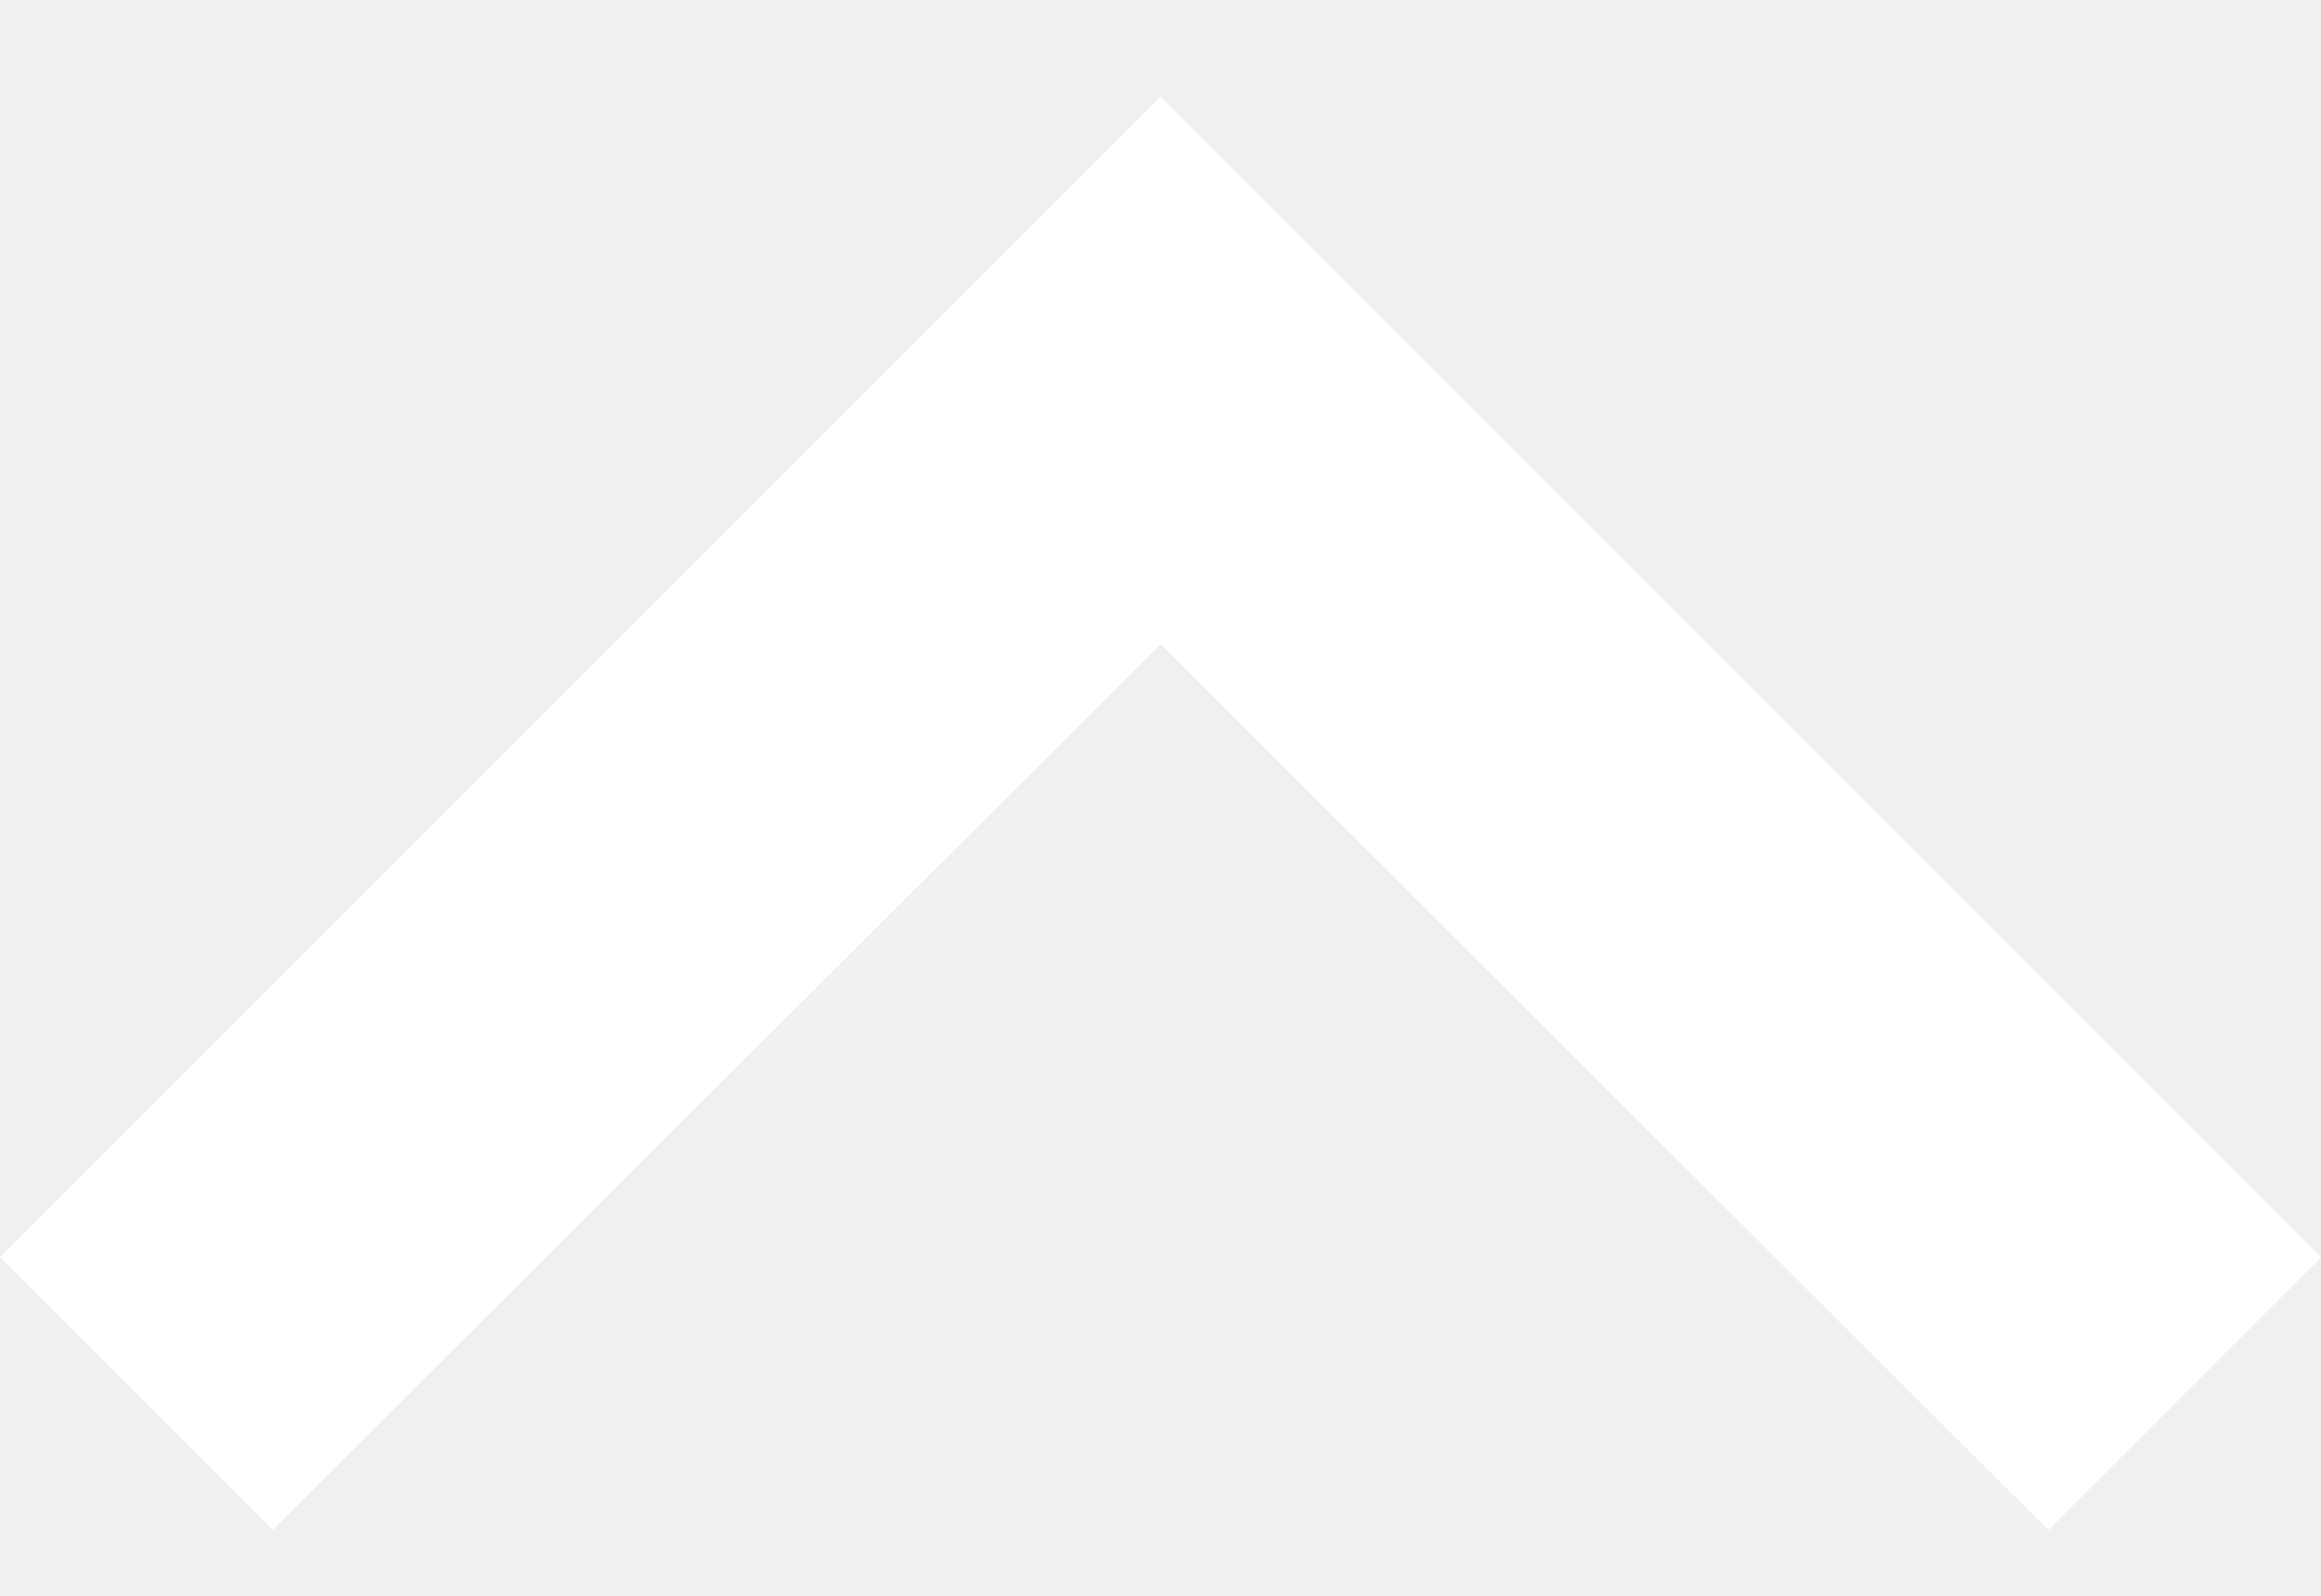
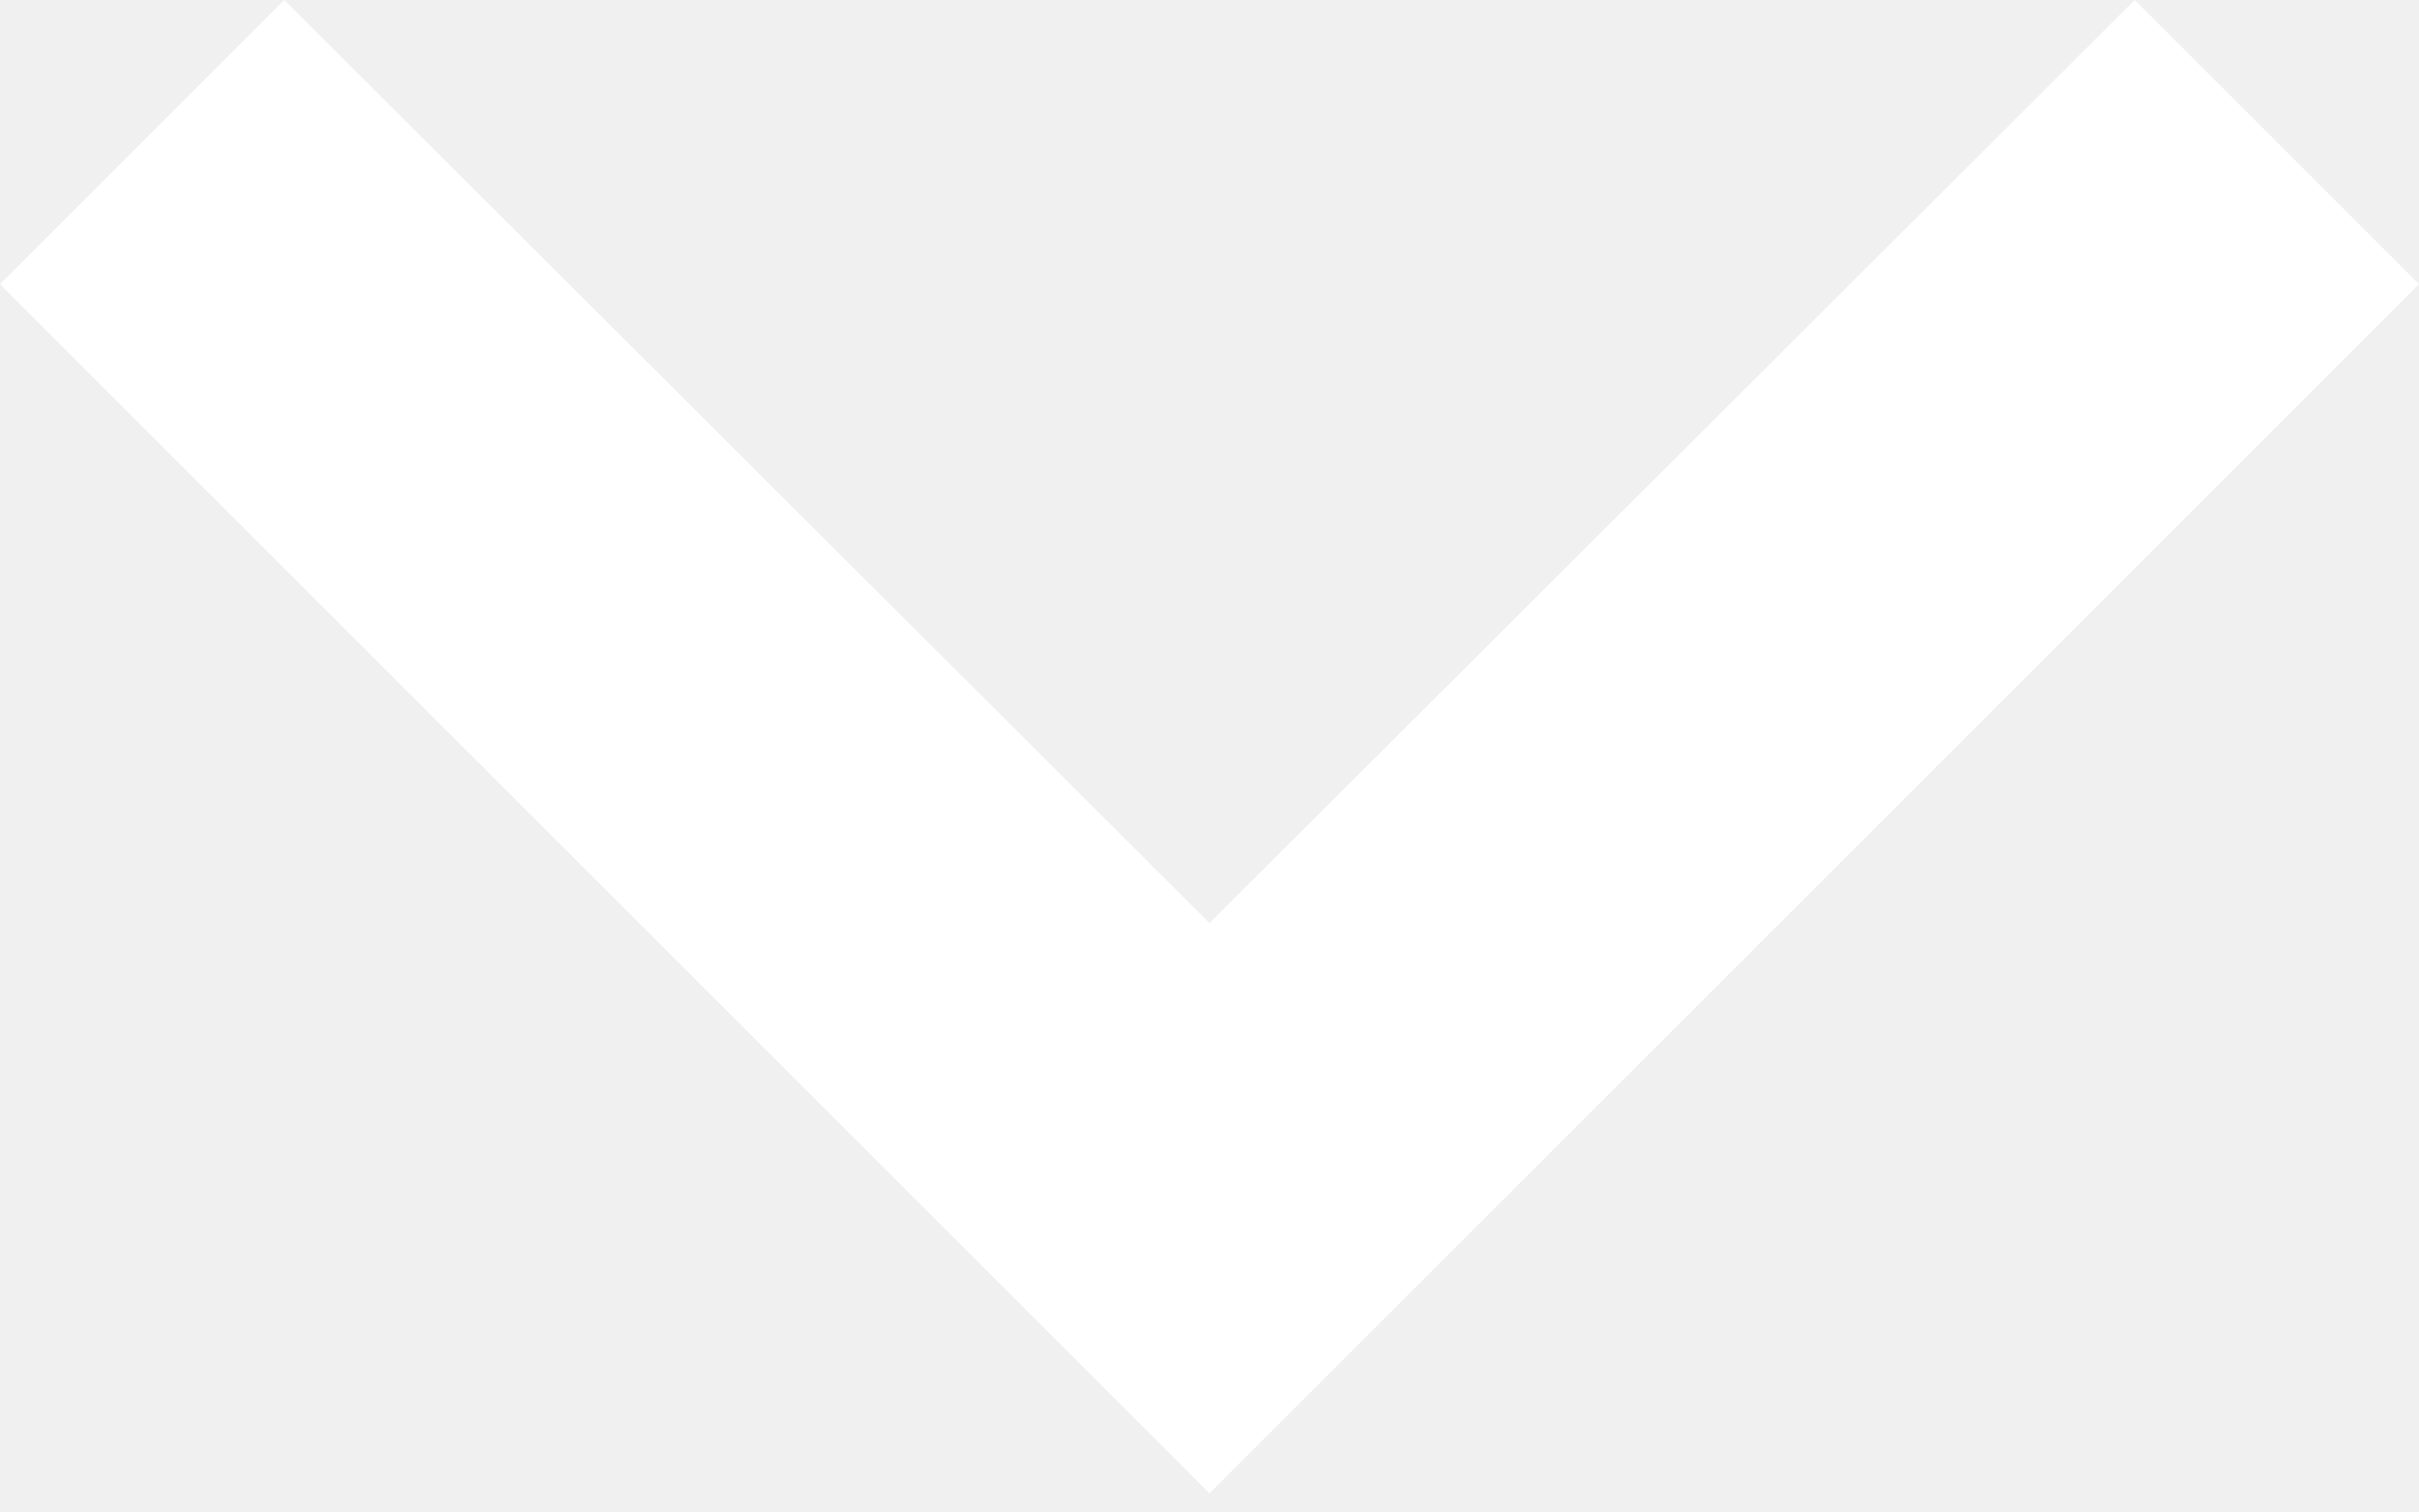
- <svg xmlns="http://www.w3.org/2000/svg" width="16" height="11" viewBox="0 0 16 11" fill="none">
-   <path d="M1.88 10.547L8 4.44L14.12 10.547L16 8.667L8 0.667L1.64355e-07 8.667L1.88 10.547Z" fill="white" />
+ <svg xmlns="http://www.w3.org/2000/svg" width="16" height="10" viewBox="0 0 16 10" fill="none">
+   <path d="M14.12 -2.46882e-06L8 6.107L1.88 -3.2871e-07L3.2871e-07 1.88L8 9.88L16 1.88L14.12 -2.46882e-06Z" fill="white" />
</svg>
